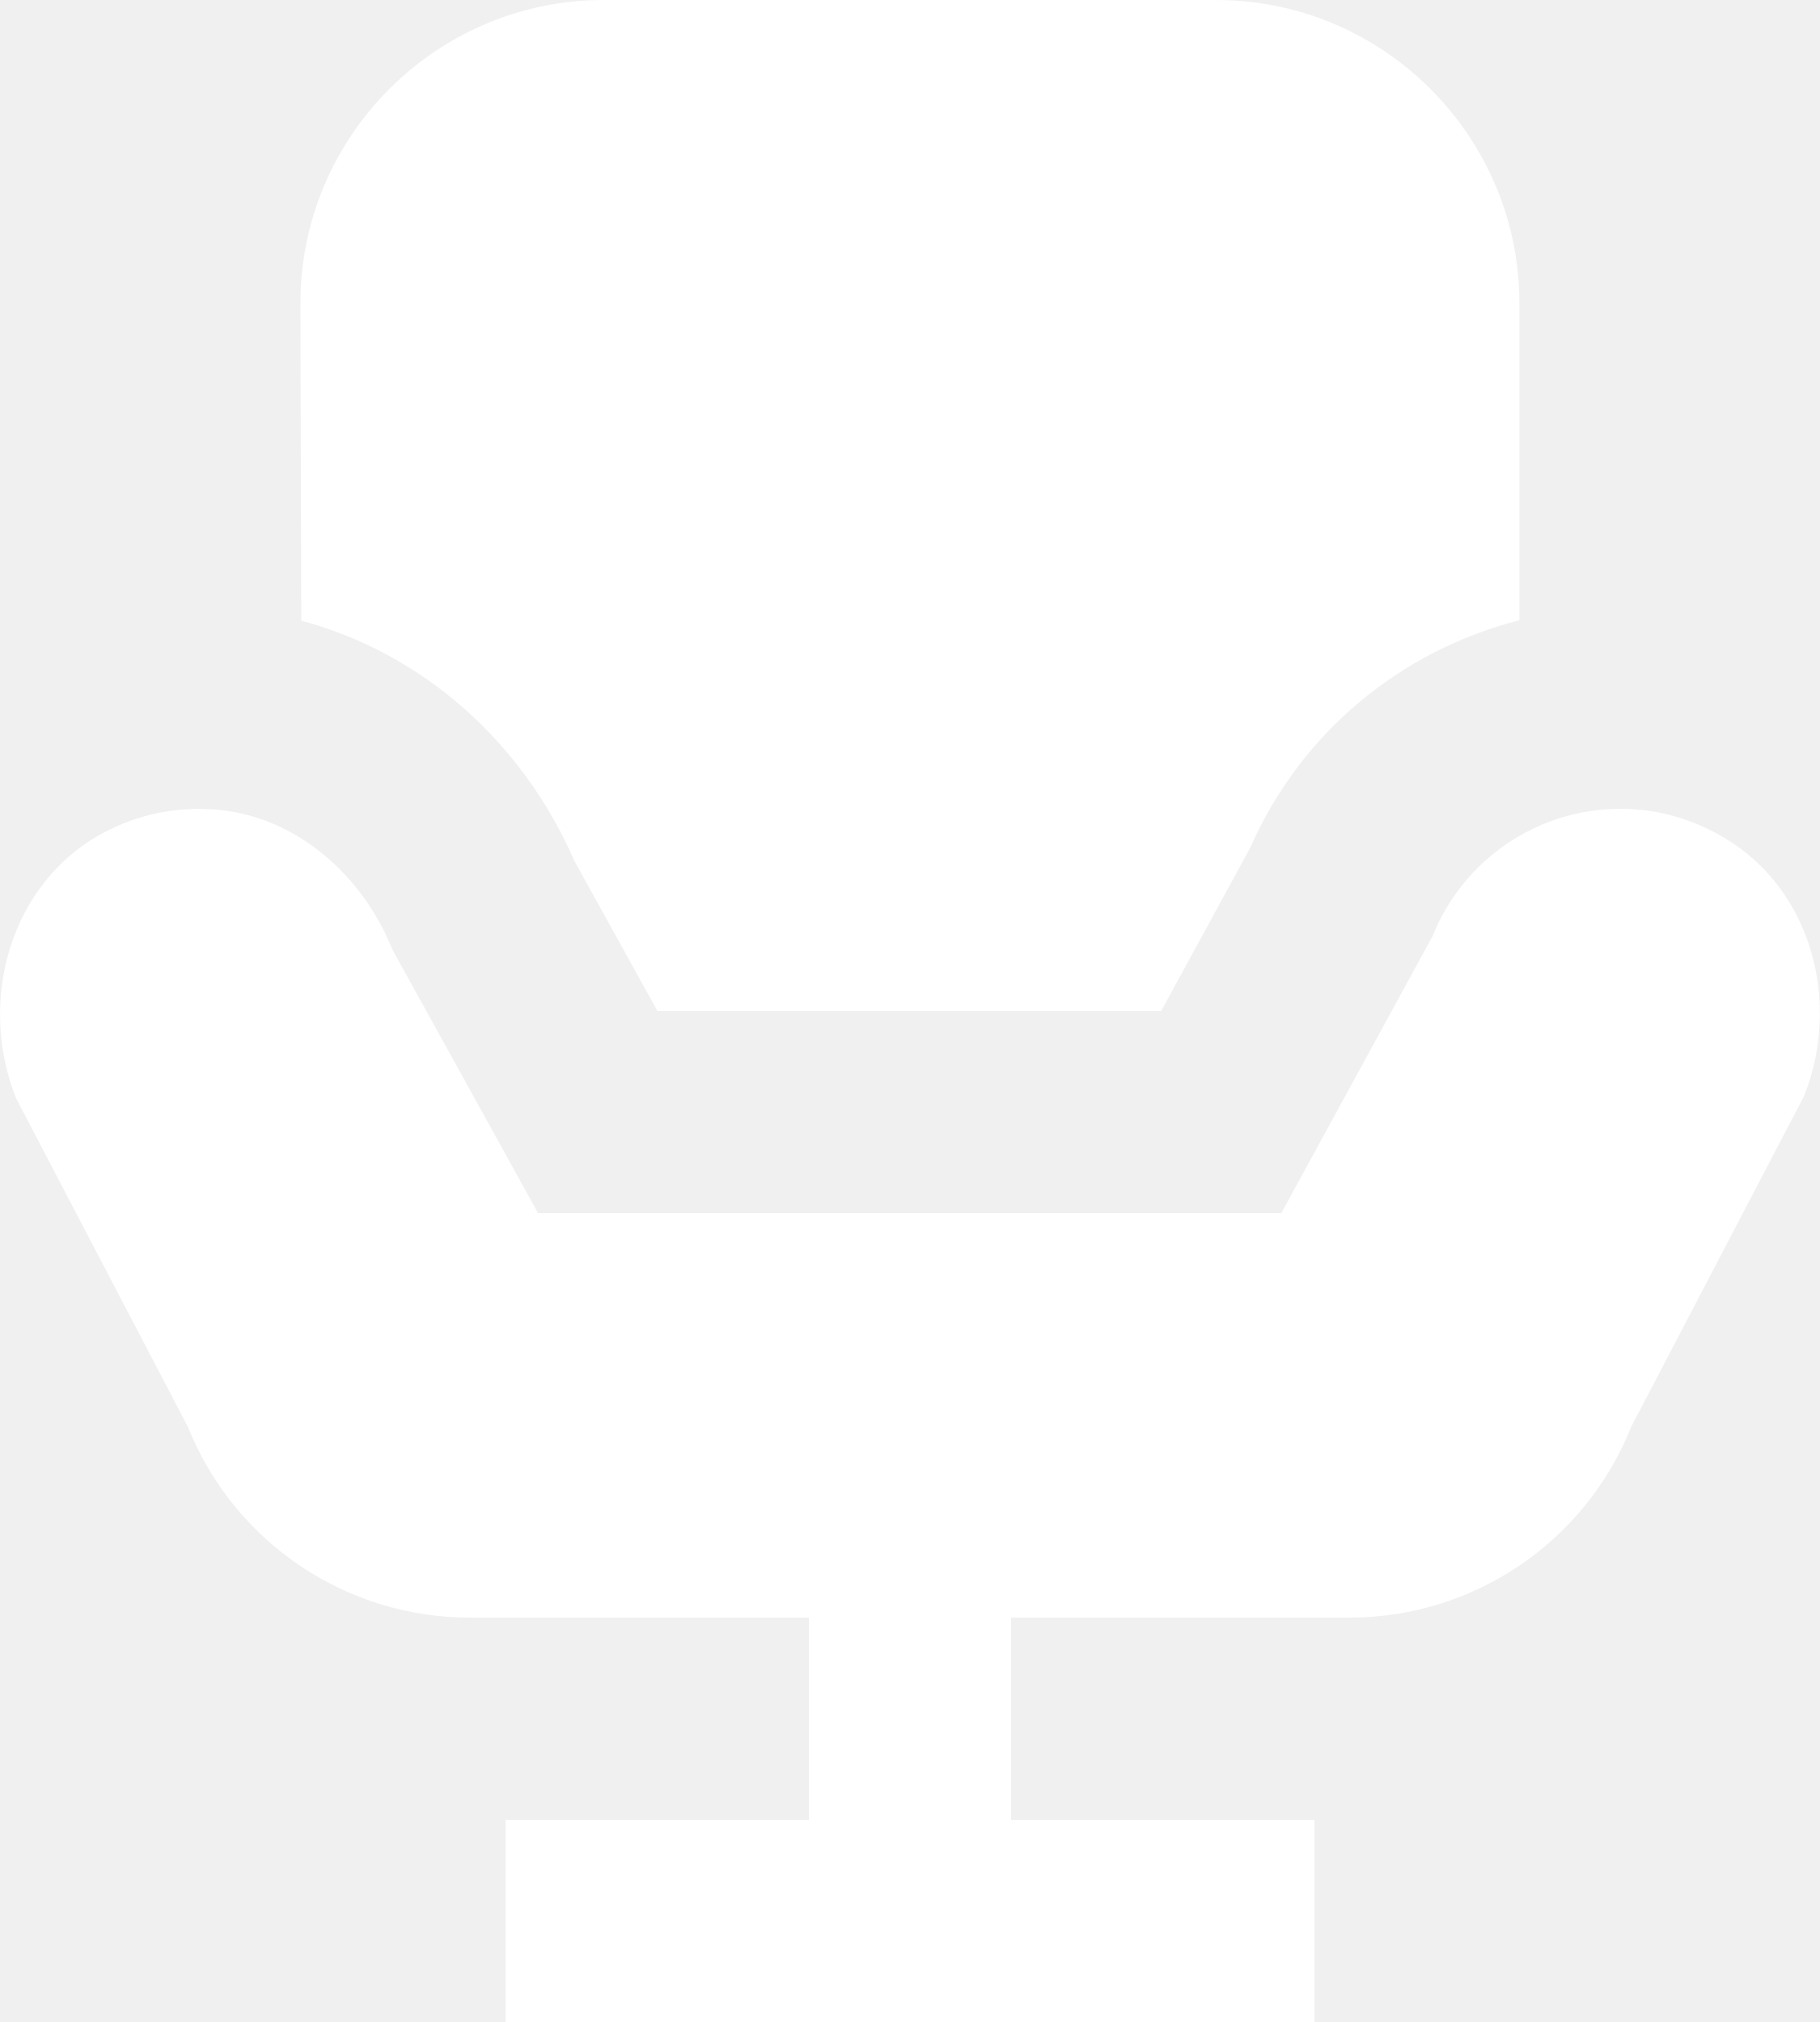
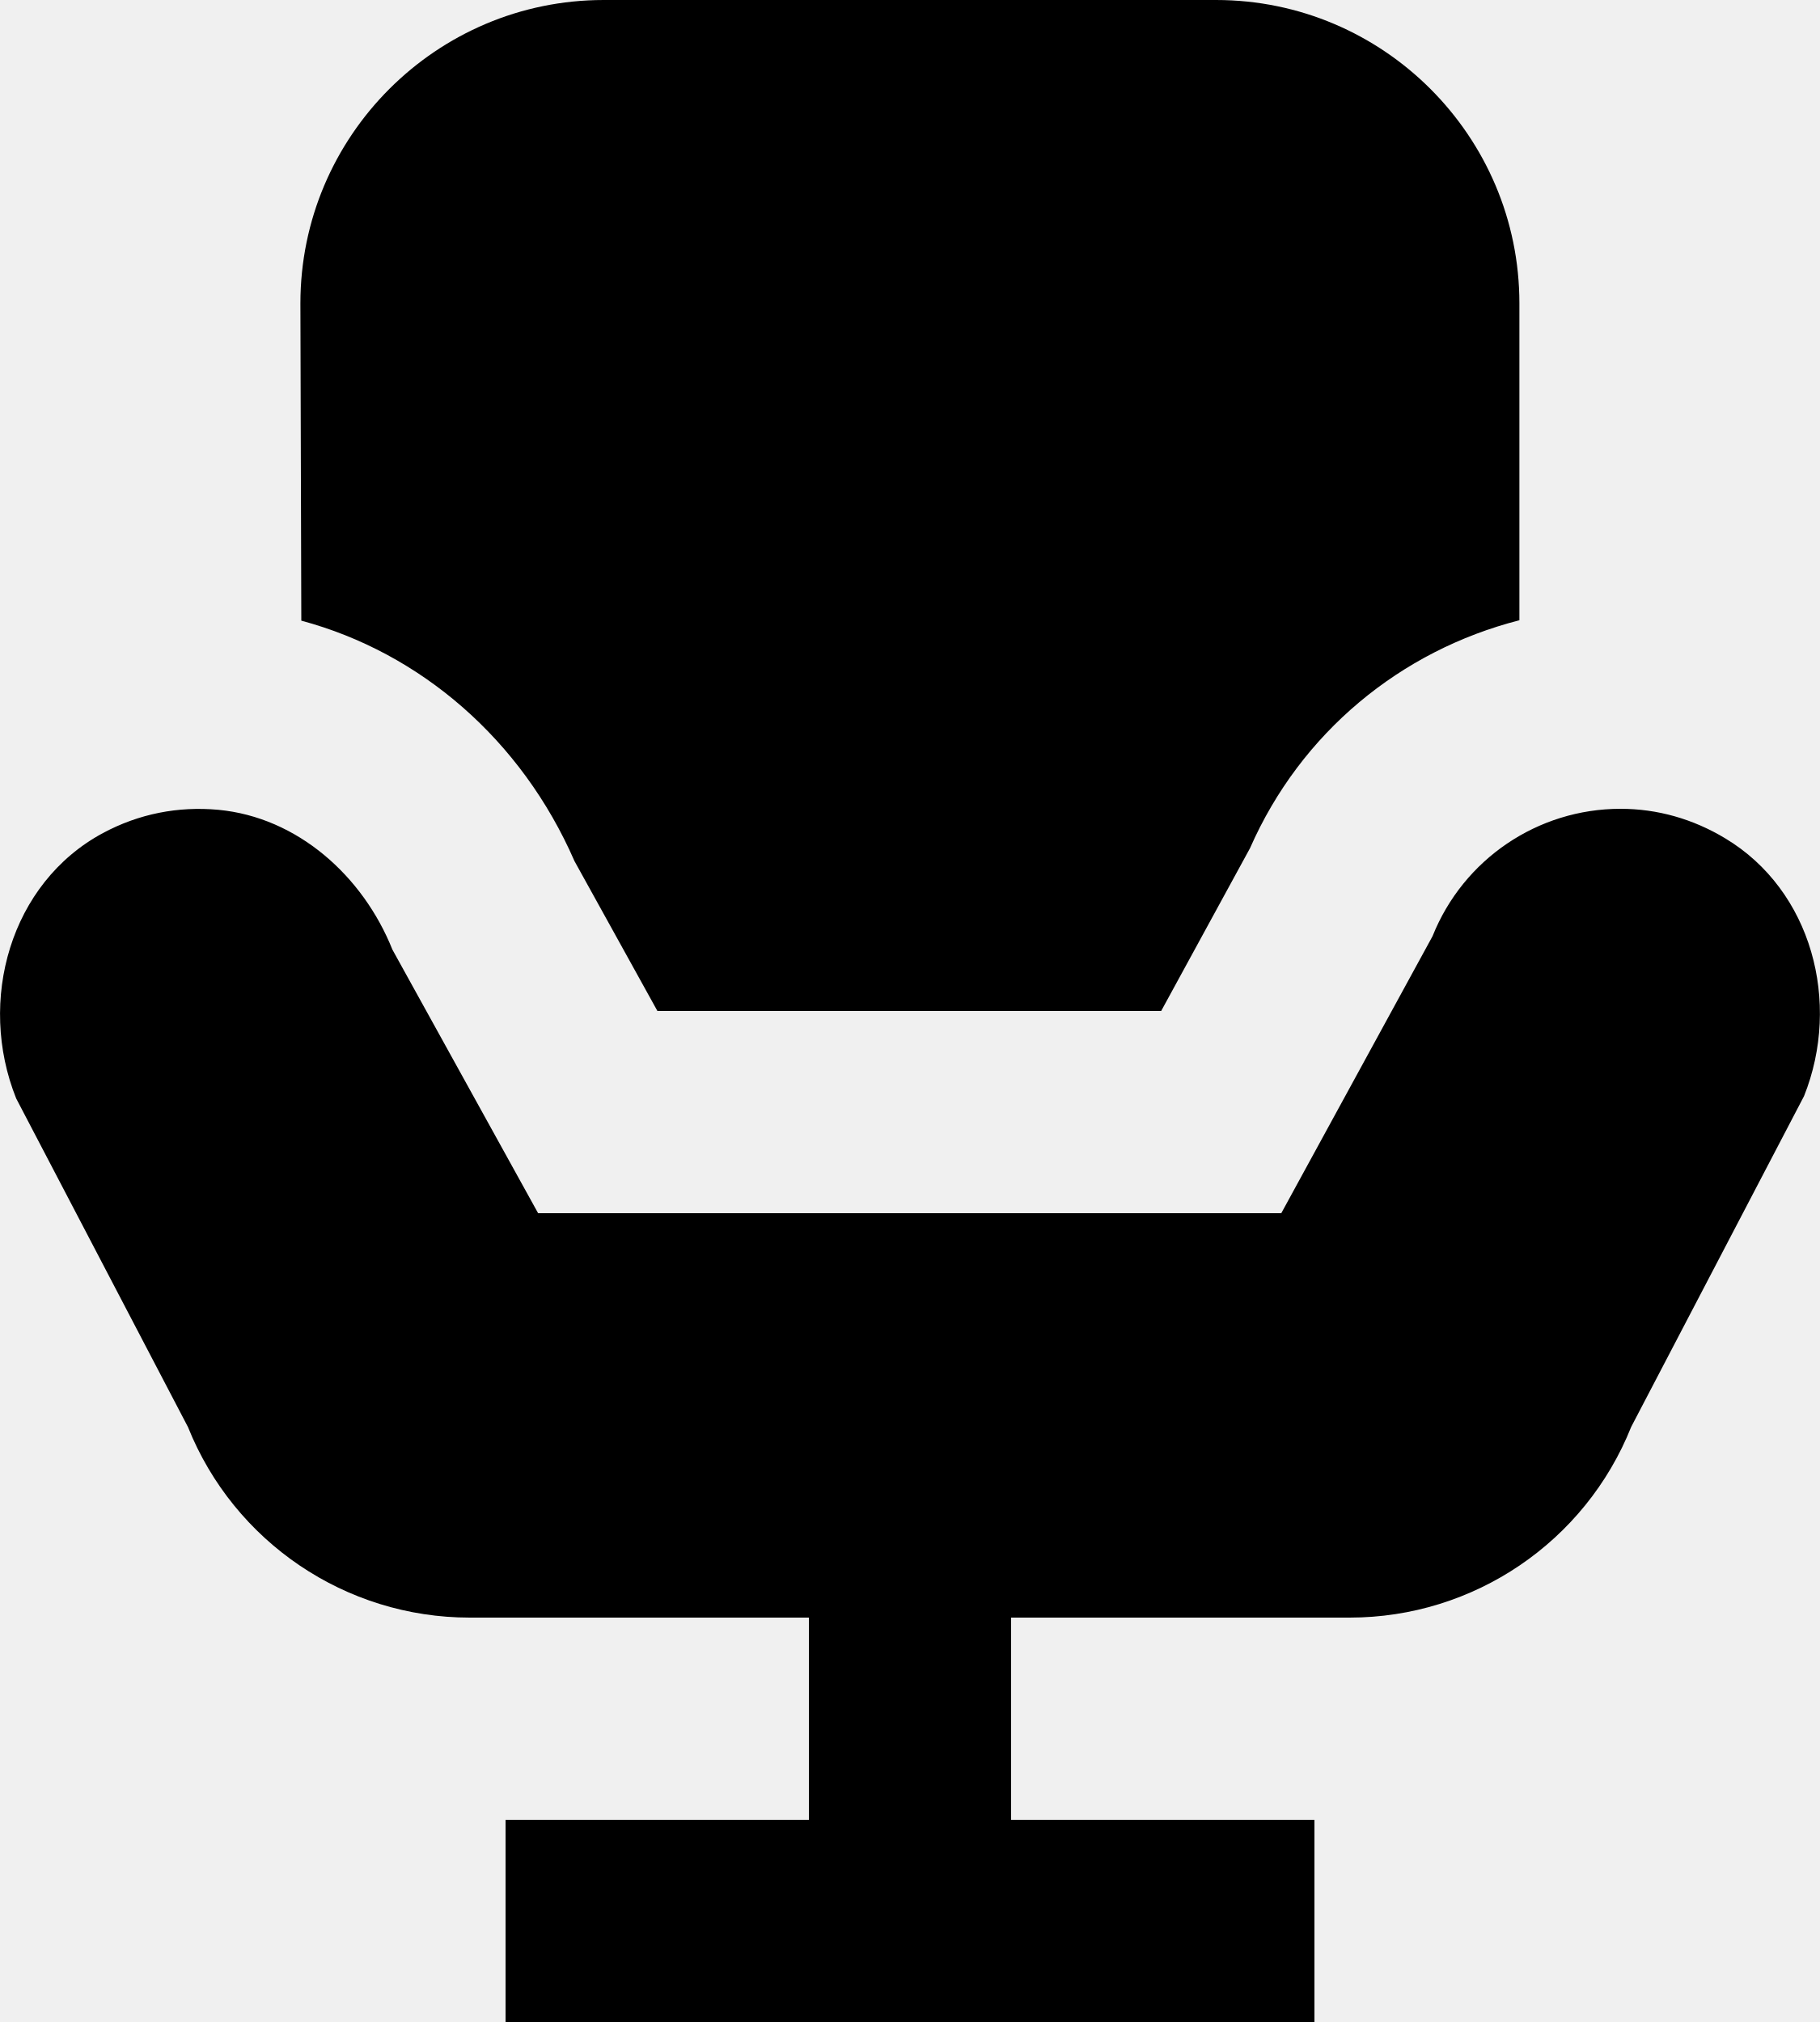
- <svg xmlns="http://www.w3.org/2000/svg" fill="#ffffff" viewBox="3 2 18 20">
+ <svg xmlns="http://www.w3.org/2000/svg" fill="currentColor" viewBox="3 2 18 20">
  <g id="SVGRepo_bgCarrier" stroke-width="0" />
  <g id="SVGRepo_tracerCarrier" stroke-linecap="round" stroke-linejoin="round" />
  <g id="SVGRepo_iconCarrier">
    <path d="M8.971 2C7.317 2 5.971 3.346 5.971 5L5.98 8.139C7.161 8.456 8.159 9.318 8.682 10.518L9.502 12L14.484 12L15.363 10.389C15.865 9.246 16.853 8.435 18.027 8.135L18.027 5C18.027 3.346 16.681 2 15.027 2L8.971 2 z M 19.027 10C18.208 10 17.472 10.499 17.168 11.26L15.672 14L8.322 14L6.881 11.393C6.589 10.663 5.942 10.084 5.16 10.01C4.76 9.973 4.372 10.05 4.018 10.24C3.101 10.733 2.773 11.899 3.16 12.865L4.859 16.115C5.315 17.253 6.419 18 7.645 18L11 18L11 20L8 20L8 22L16 22L16 20L13 20L13 18L16.348 18C17.575 18 18.678 17.252 19.133 16.113L20.842 12.842C21.212 11.916 20.919 10.807 20.064 10.293C19.744 10.1 19.392 10 19.027 10 z" />
  </g>
</svg>
